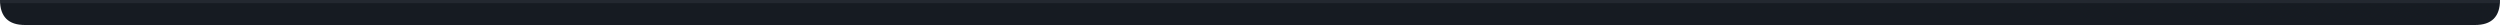
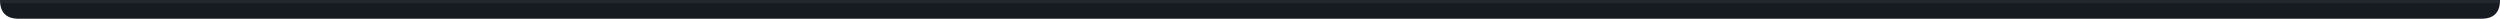
- <svg xmlns="http://www.w3.org/2000/svg" viewBox="0 0 800 8" role="img">
+ <svg xmlns="http://www.w3.org/2000/svg" viewBox="0 0 800 6" role="img">
  <defs>
    <clipPath id="bottom-round">
-       <path d="M 0 0 H 800 V 0 Q 800 8 792 8 H 8 Q 0 8 0 0 Z" />
+       <path d="M 0 0 H 800 V 0 Q 800 6 794 6 H 6 Q 0 6 0 0 Z" />
    </clipPath>
  </defs>
  <g clip-path="url(#bottom-round)">
-     <rect width="800" height="8" fill="#161b22" />
+     <rect width="800" height="6" fill="#161b22" />
    <rect x="0" y="0" width="800" height="1" fill="#30363d" opacity="0.5" />
  </g>
</svg>
